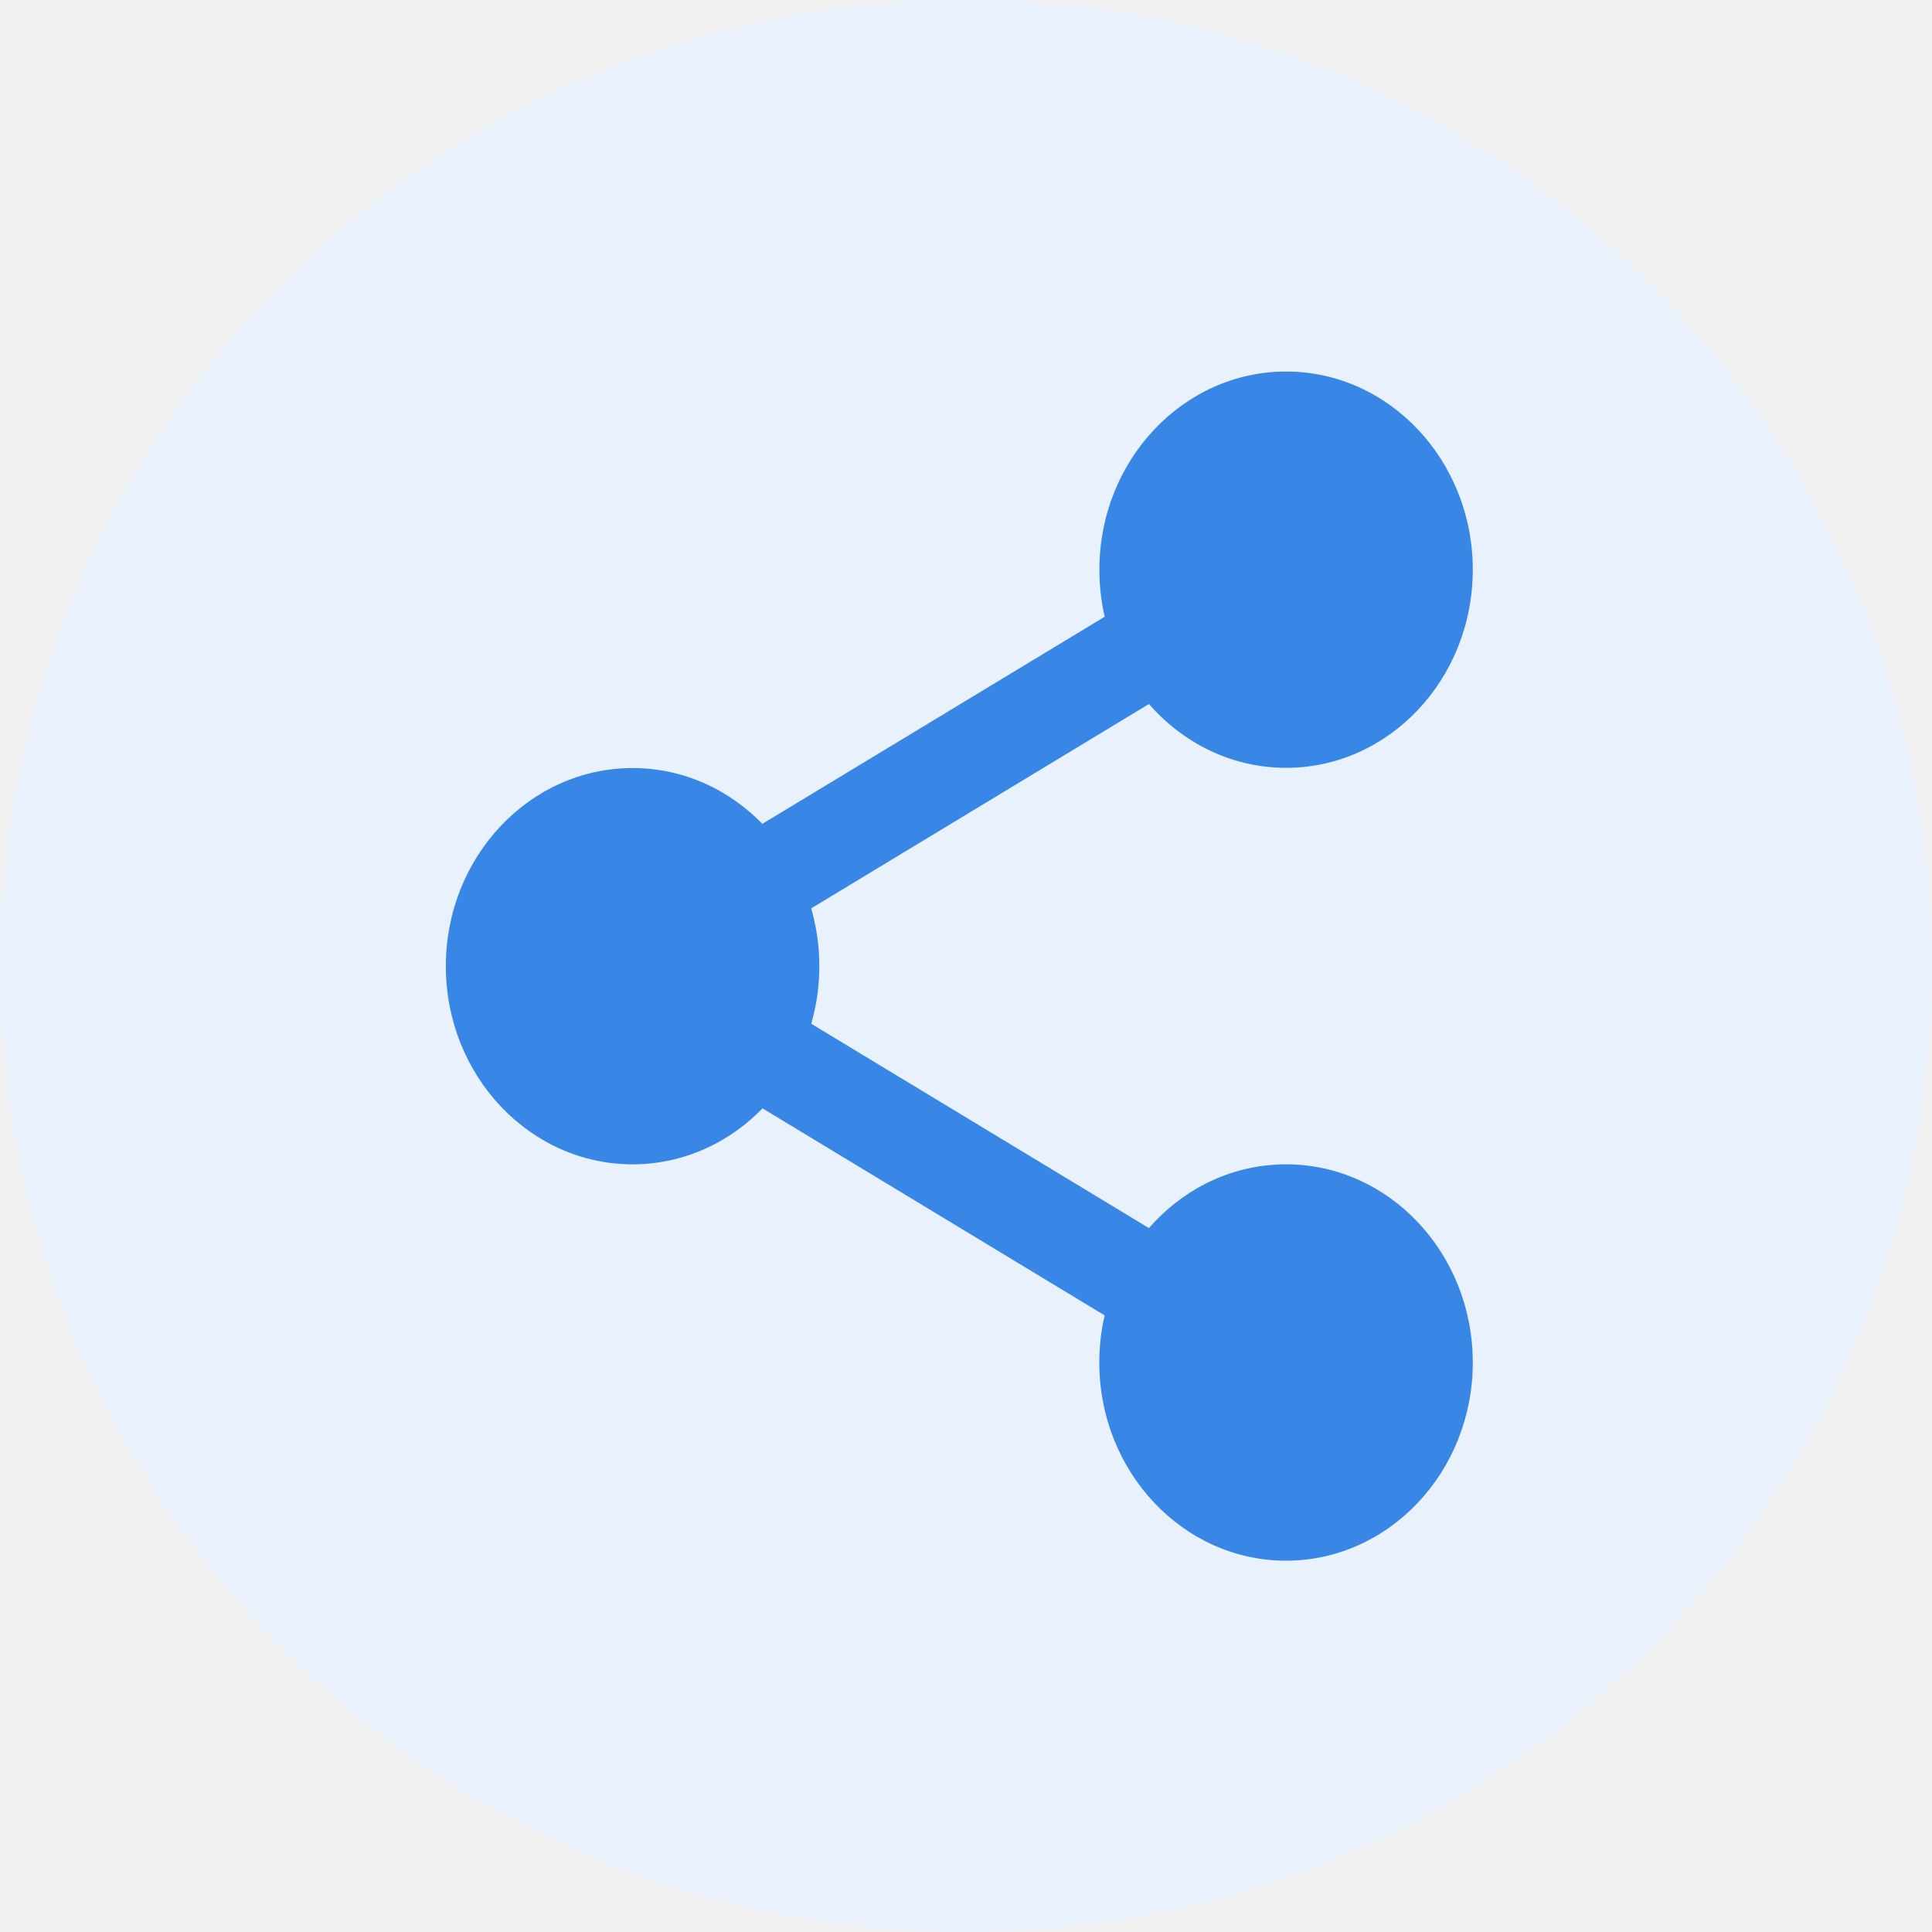
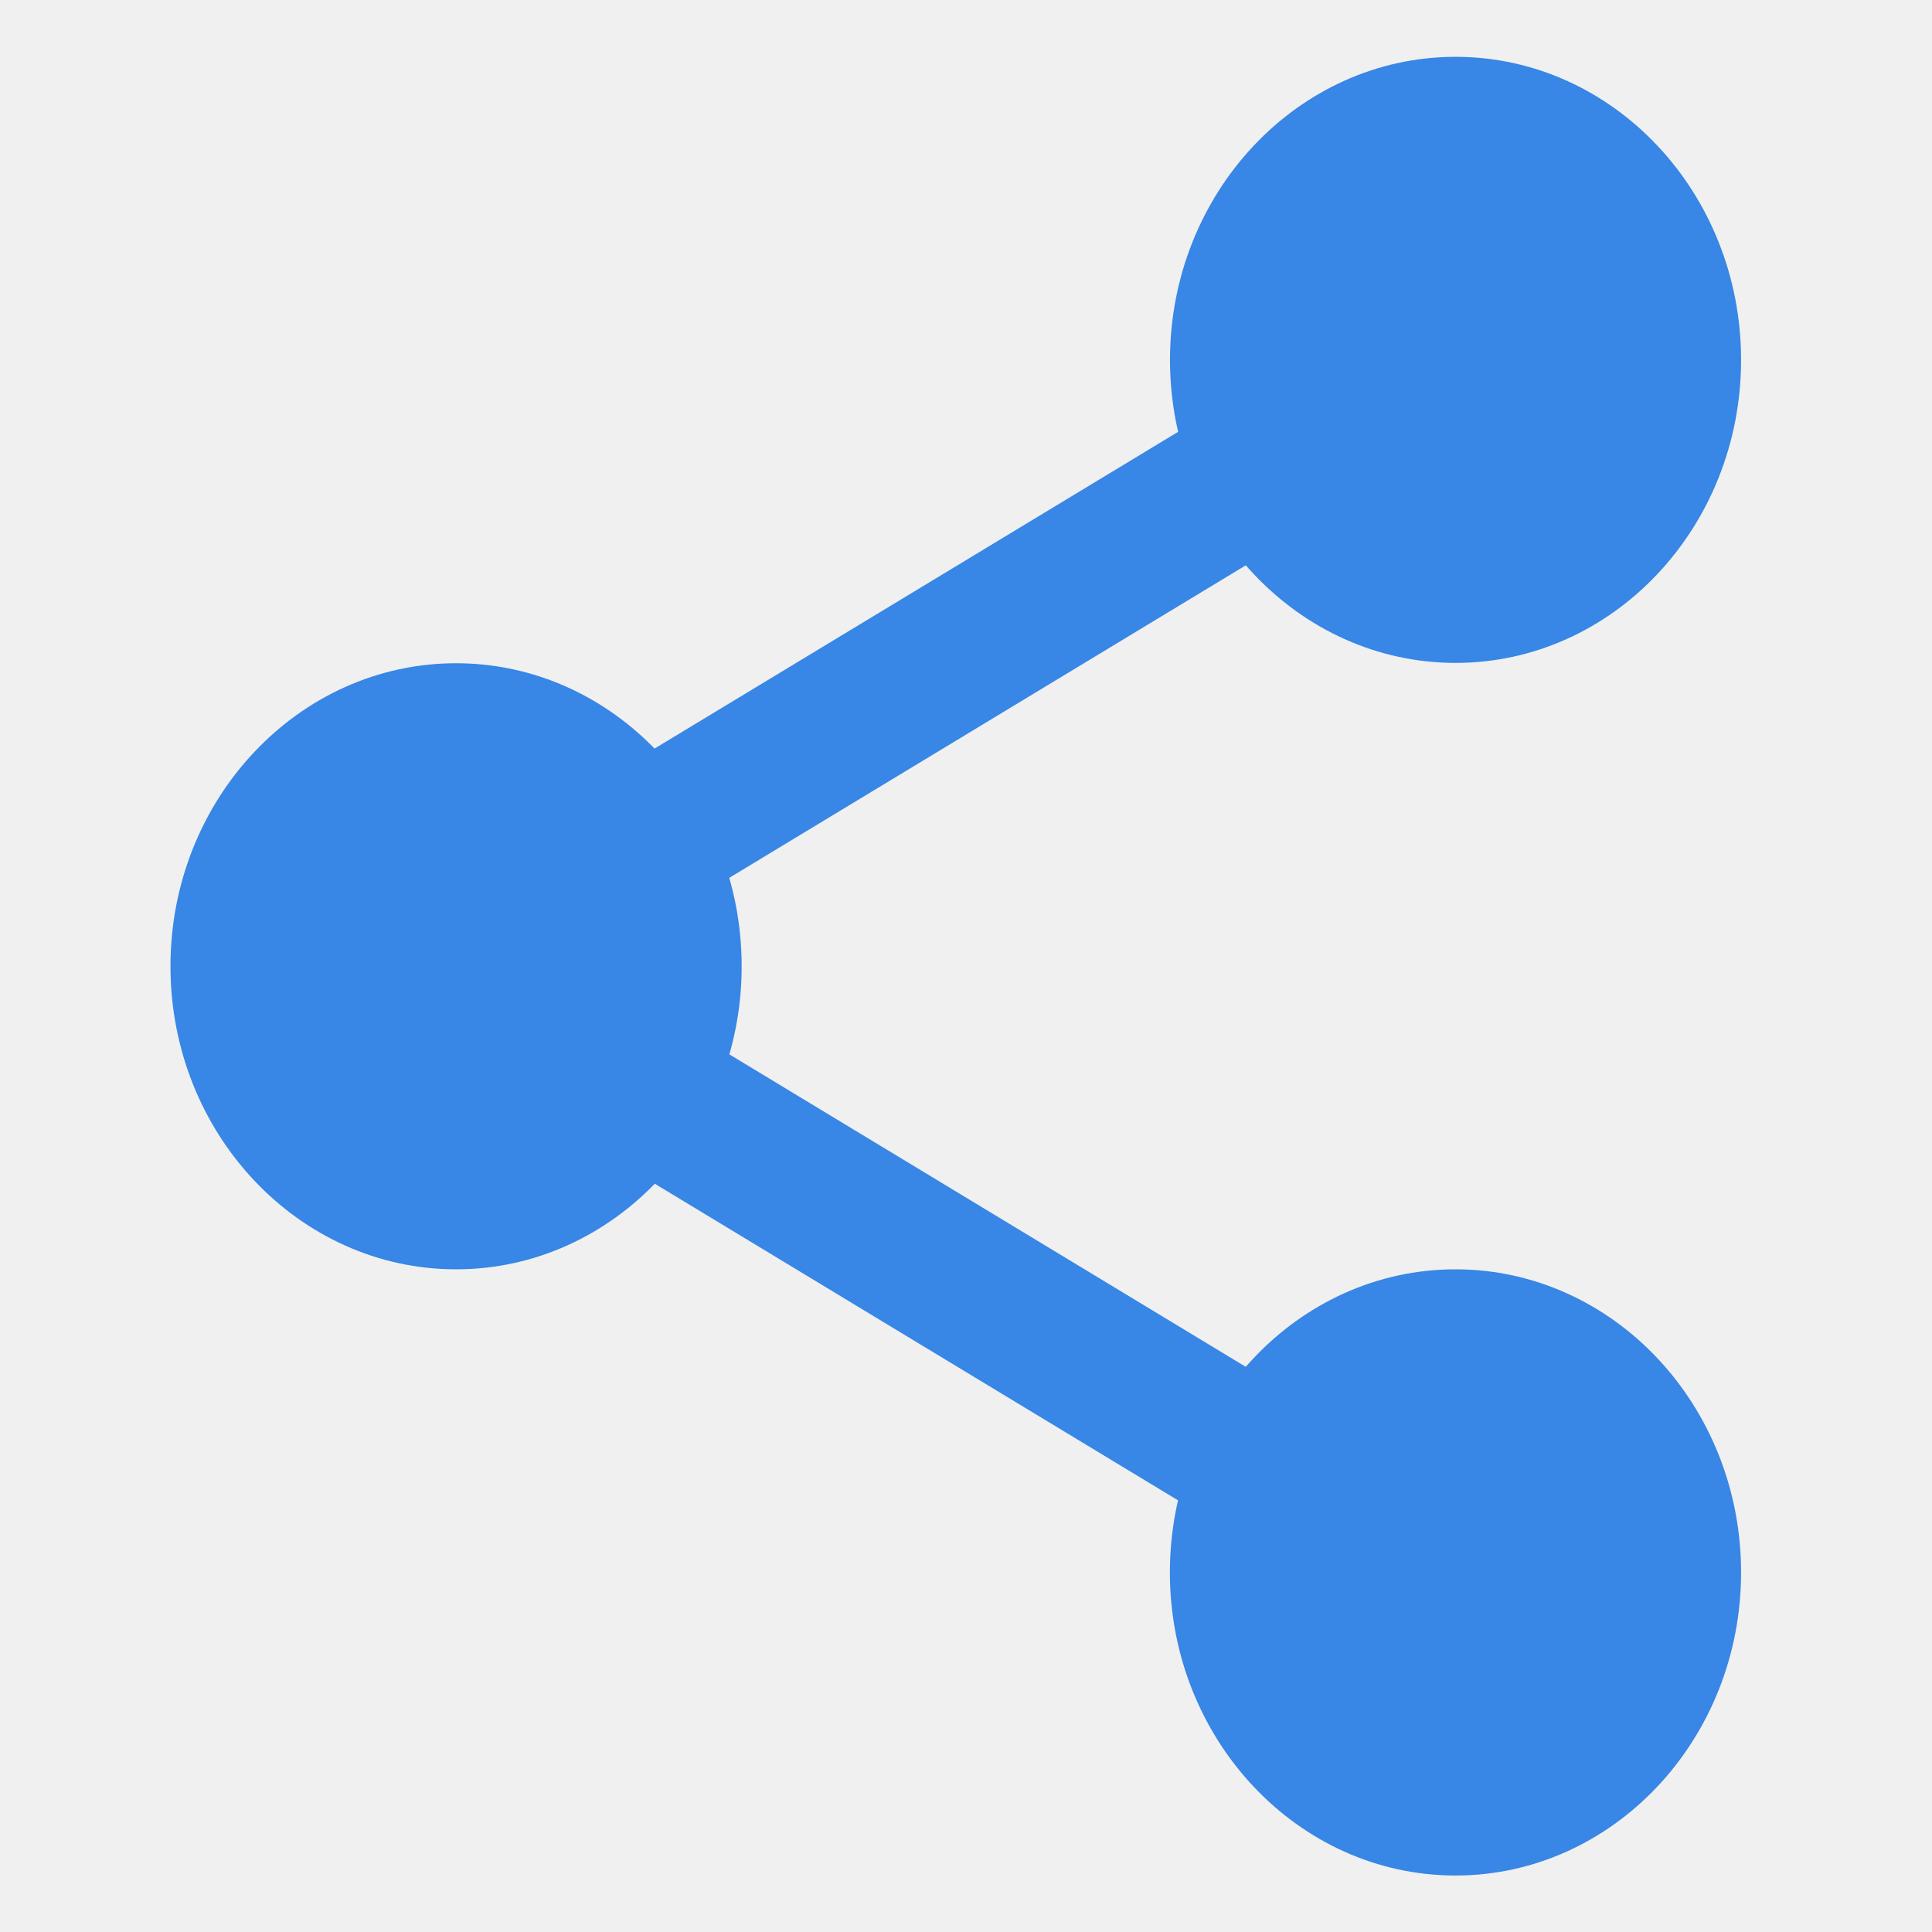
- <svg xmlns="http://www.w3.org/2000/svg" width="26" height="26" viewBox="0 0 26 26" fill="none">
-   <rect width="26" height="26" rx="13" fill="#E8F1FC" />
+ <svg xmlns="http://www.w3.org/2000/svg" width="24" height="24" viewBox="4.5 4.5 17 17" fill="none">
  <g clip-path="url(#clip0_1456_23014)">
    <path d="M19.349 7.667C19.349 8.863 18.435 9.833 17.307 9.833C16.18 9.833 15.266 8.863 15.266 7.667C15.266 6.47 16.18 5.5 17.307 5.5C18.435 5.5 19.349 6.47 19.349 7.667Z" fill="#3886E5" />
    <path d="M17.308 10.333C15.922 10.333 14.795 9.137 14.795 7.667C14.795 6.196 15.922 5 17.308 5C18.694 5 19.82 6.196 19.82 7.667C19.82 9.137 18.694 10.333 17.308 10.333ZM17.308 6C16.441 6 15.737 6.748 15.737 7.667C15.737 8.585 16.441 9.333 17.308 9.333C18.174 9.333 18.878 8.585 18.878 7.667C18.878 6.748 18.174 6 17.308 6ZM19.349 18.333C19.349 19.53 18.435 20.5 17.308 20.5C16.18 20.5 15.266 19.53 15.266 18.333C15.266 17.137 16.18 16.167 17.308 16.167C18.435 16.167 19.349 17.137 19.349 18.333Z" fill="#3886E5" />
    <path d="M17.307 21.003C15.921 21.003 14.794 19.806 14.794 18.336C14.794 16.865 15.921 15.669 17.307 15.669C18.693 15.669 19.82 16.865 19.82 18.336C19.82 19.806 18.693 21.003 17.307 21.003ZM17.307 16.669C16.441 16.669 15.737 17.417 15.737 18.336C15.737 19.255 16.441 20.003 17.307 20.003C18.174 20.003 18.878 19.255 18.878 18.336C18.878 17.417 18.174 16.669 17.307 16.669ZM10.554 13.003C10.554 14.199 9.64 15.169 8.512 15.169C7.385 15.169 6.471 14.199 6.471 13.003C6.471 11.806 7.385 10.836 8.512 10.836C9.64 10.836 10.554 11.806 10.554 13.003Z" fill="#3886E5" />
    <path d="M8.513 15.669C7.127 15.669 6 14.473 6 13.003C6 11.532 7.127 10.336 8.513 10.336C9.899 10.336 11.026 11.532 11.026 13.003C11.026 14.473 9.899 15.669 8.513 15.669ZM8.513 11.336C7.647 11.336 6.942 12.084 6.942 13.003C6.942 13.921 7.647 14.669 8.513 14.669C9.379 14.669 10.083 13.921 10.083 13.003C10.083 12.084 9.379 11.336 8.513 11.336Z" fill="#3886E5" />
    <path d="M9.996 12.681C9.777 12.681 9.565 12.56 9.449 12.345C9.278 12.025 9.383 11.618 9.684 11.435L15.514 7.908C15.814 7.725 16.198 7.837 16.37 8.158C16.542 8.477 16.436 8.884 16.135 9.067L10.306 12.594C10.212 12.651 10.105 12.681 9.996 12.681ZM15.825 18.181C15.719 18.181 15.612 18.153 15.514 18.094L9.685 14.567C9.384 14.385 9.279 13.978 9.45 13.658C9.621 13.338 10.005 13.225 10.307 13.408L16.136 16.935C16.437 17.117 16.543 17.524 16.371 17.845C16.255 18.06 16.043 18.181 15.825 18.181H15.825Z" fill="#3886E5" />
  </g>
  <defs>
    <clipPath id="clip0_1456_23014">
      <rect width="14" height="16" fill="white" transform="translate(6 5)" />
    </clipPath>
  </defs>
</svg>
